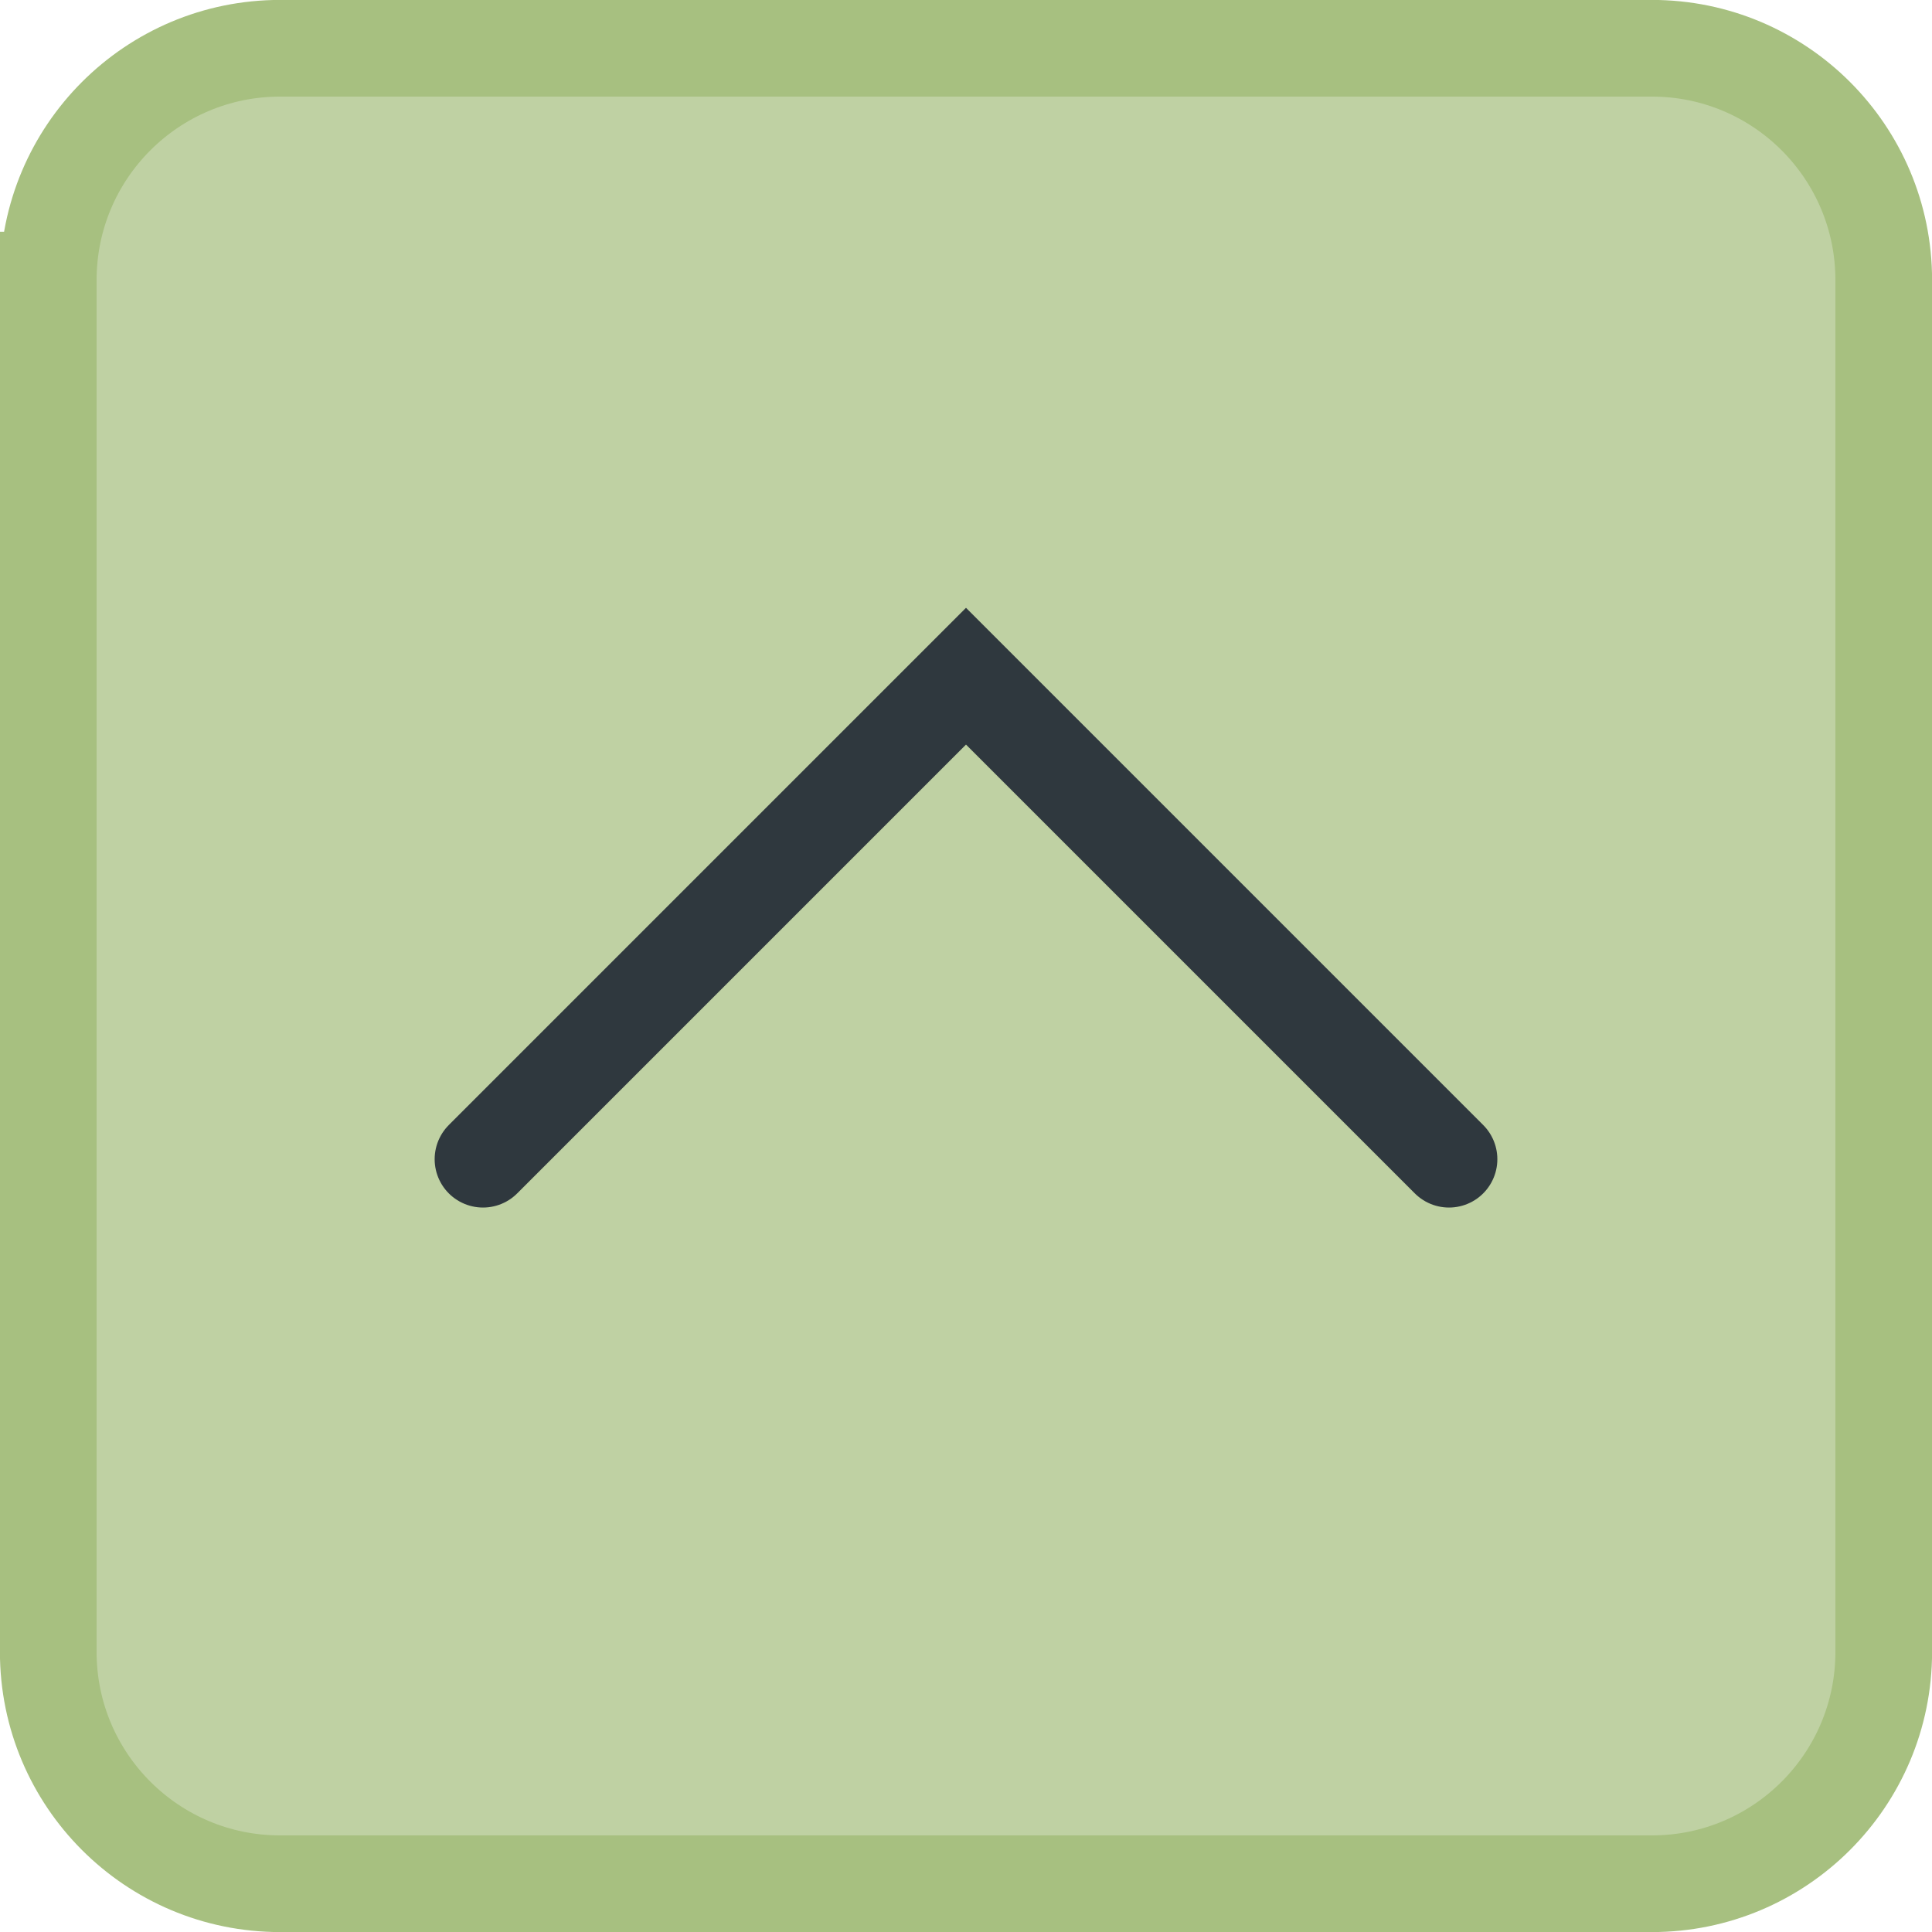
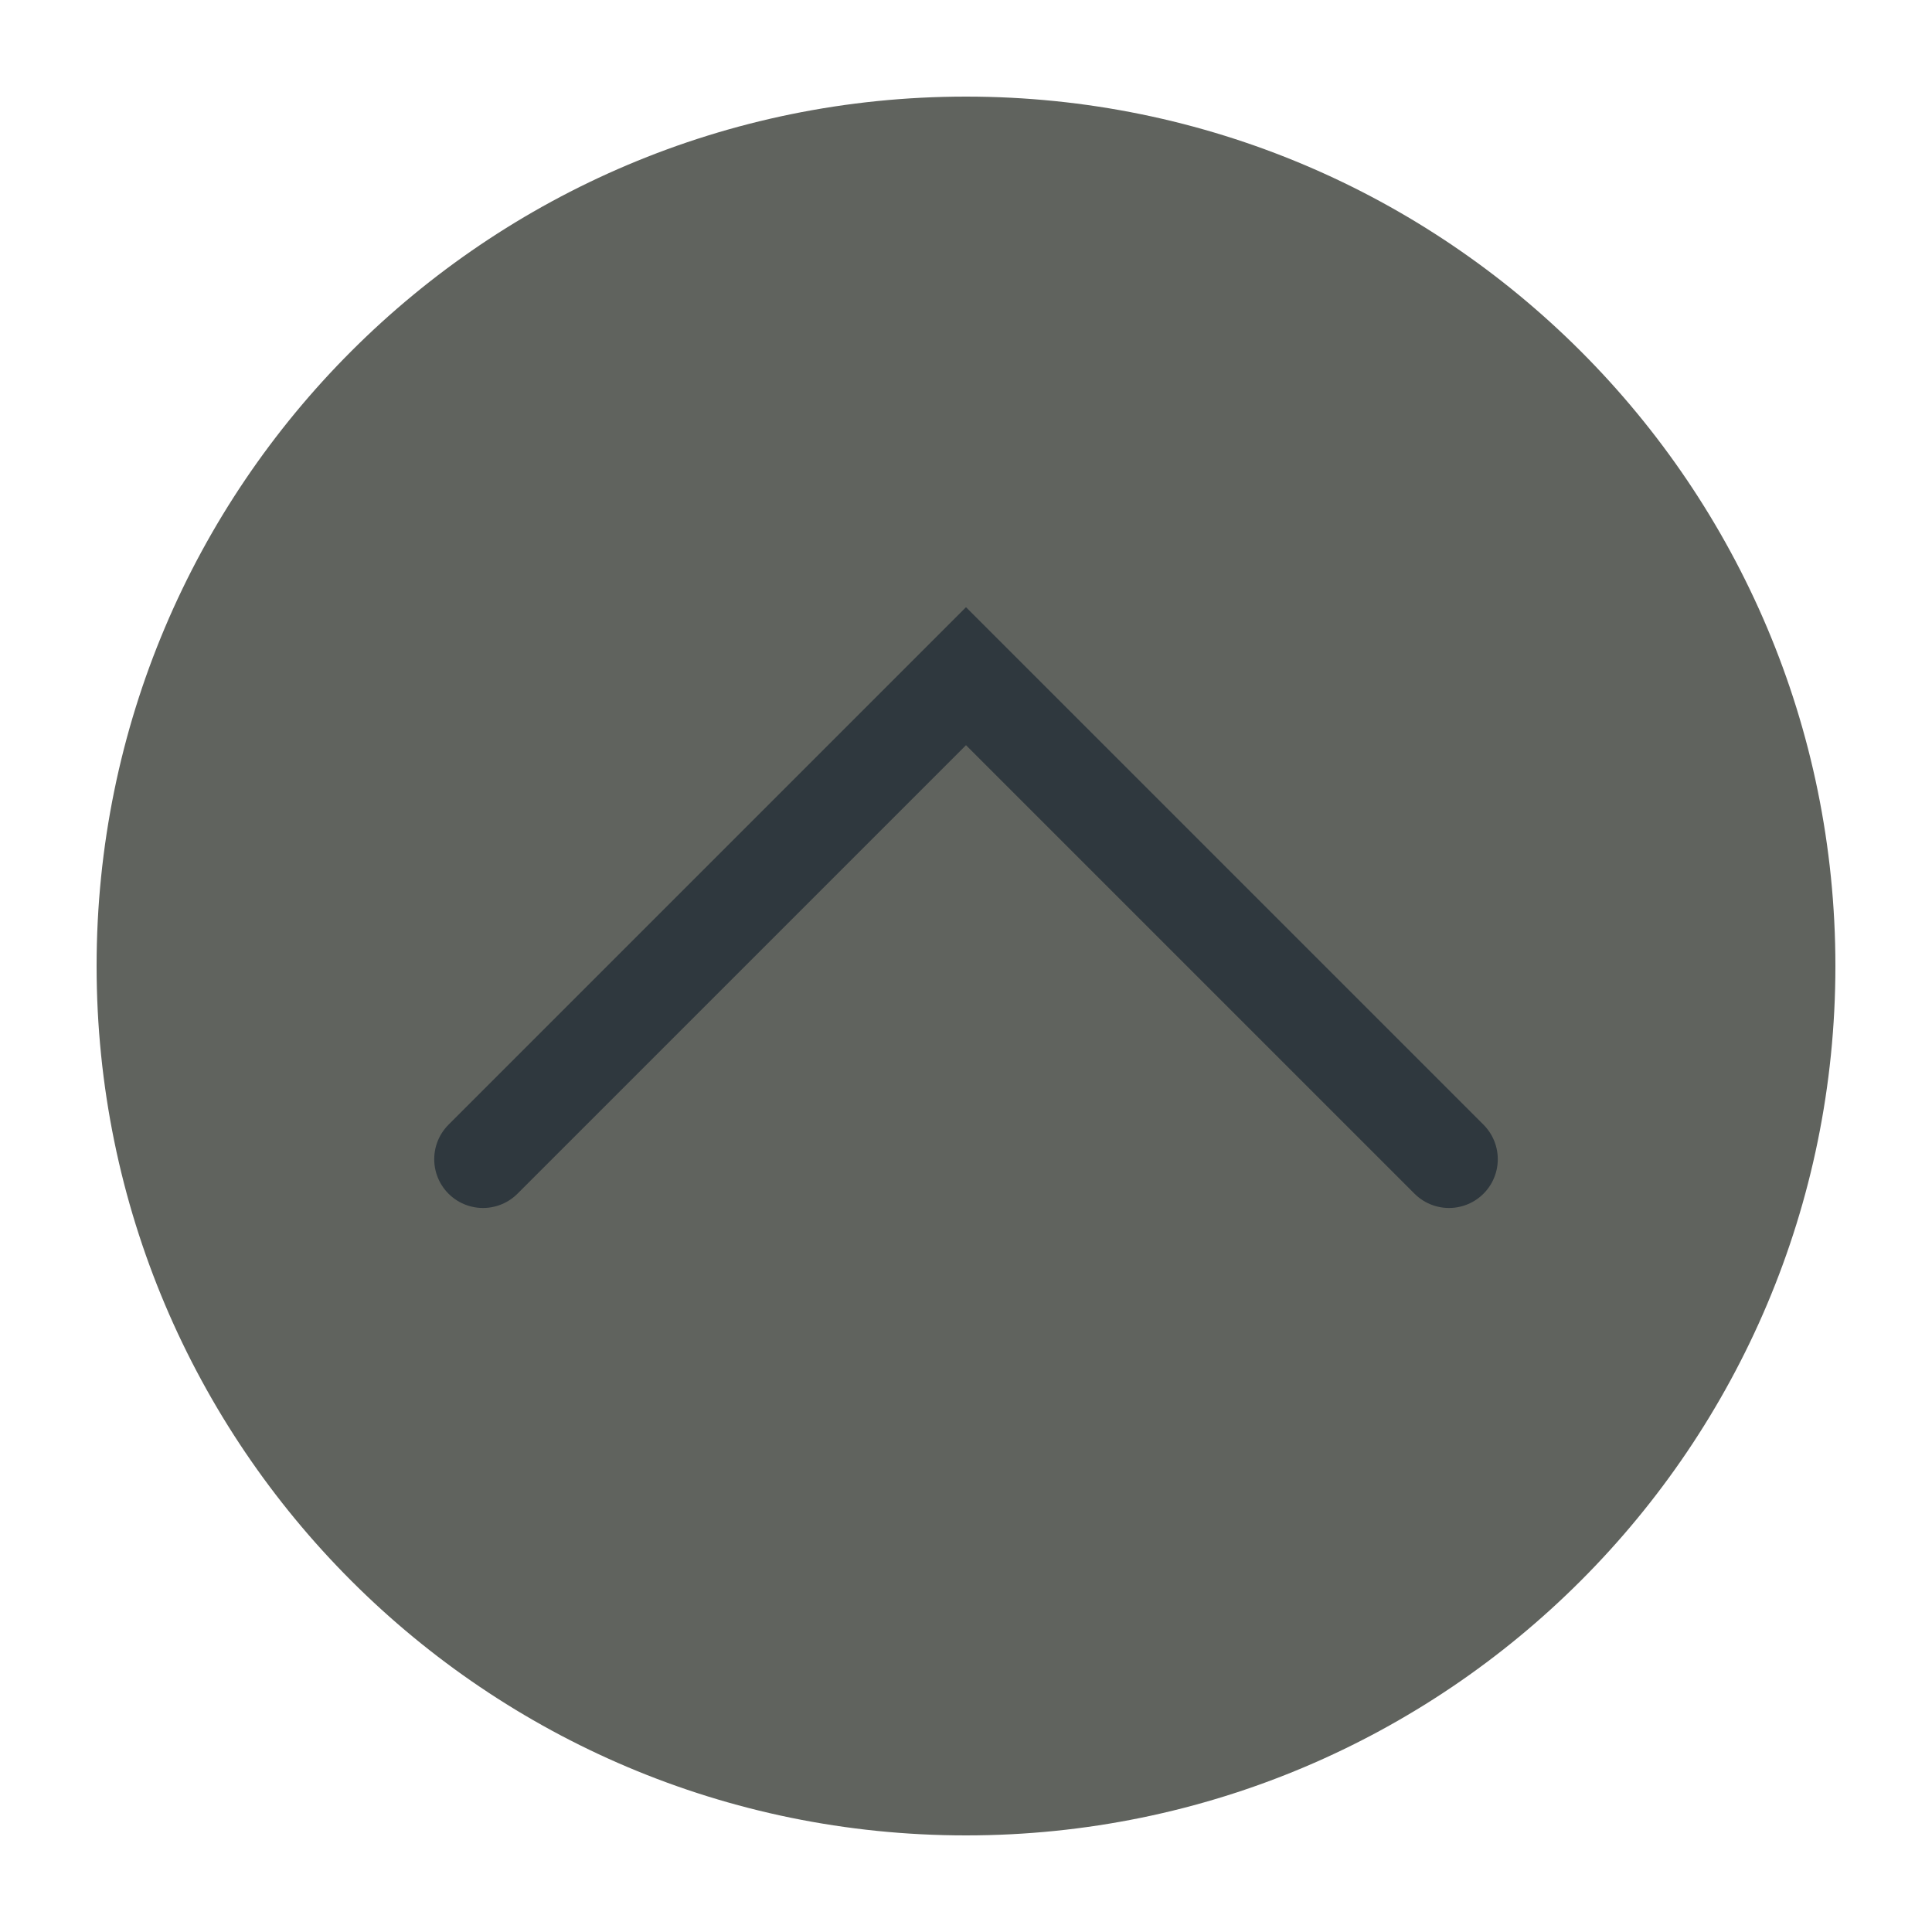
<svg xmlns="http://www.w3.org/2000/svg" viewBox="0 0 50 50" version="1.2" baseProfile="tiny">
  <defs>
</defs>
  <g fill="none" stroke="black" stroke-width="1" fill-rule="evenodd" stroke-linecap="square" stroke-linejoin="bevel">
-     <g fill="none" stroke="#000000" stroke-opacity="1" stroke-width="1" stroke-linecap="square" stroke-linejoin="bevel" transform="matrix(1,0,0,1,0,0)" font-family="Noto Sans" font-size="10" font-weight="400" font-style="normal">
- </g>
-     <g fill="#a7c080" fill-opacity="0.72" stroke="#a7c080" stroke-opacity="1" stroke-width="2.502" stroke-linecap="square" stroke-linejoin="bevel" transform="matrix(1,0,0,1,2.5,2.5)" font-family="Noto Sans" font-size="10" font-weight="400" font-style="normal">
-       <path vector-effect="none" fill-rule="evenodd" d="M-1.251,4.749 C-1.251,1.435 1.435,-1.251 4.749,-1.251 L40.251,-1.251 C43.565,-1.251 46.251,1.435 46.251,4.749 L46.251,40.251 C46.251,43.565 43.565,46.251 40.251,46.251 L4.749,46.251 C1.435,46.251 -1.251,43.565 -1.251,40.251 L-1.251,4.749" />
+     <g fill="#60635e" fill-opacity="1" stroke="none" transform="matrix(2.5,0,0,2.5,2.5,2.5)" font-family="Noto Sans" font-size="10" font-weight="400" font-style="normal">
+       <circle cx="9" cy="9" r="9" />
    </g>
-     <g fill="none" stroke="#000000" stroke-opacity="1" stroke-width="1" stroke-linecap="square" stroke-linejoin="bevel" transform="matrix(1,0,0,1,0,0)" font-family="Noto Sans" font-size="10" font-weight="400" font-style="normal">
- </g>
-     <g fill="none" stroke="#2f383e" stroke-opacity="1" stroke-width="1.001" stroke-linecap="square" stroke-linejoin="bevel" transform="matrix(2.5,0,0,2.5,2.5,2.5)" font-family="Noto Sans" font-size="10" font-weight="400" font-style="normal">
- </g>
-     <g fill="none" stroke="#2f383e" stroke-opacity="1" stroke-width="1.001" stroke-linecap="round" stroke-linejoin="miter" stroke-miterlimit="2" transform="matrix(2.5,0,0,2.5,2.5,2.5)" font-family="Noto Sans" font-size="10" font-weight="400" font-style="normal">
+     <g fill="none" stroke="#2f383e" stroke-opacity="1" stroke-width="1.01" stroke-linecap="round" stroke-linejoin="miter" stroke-miterlimit="2" transform="matrix(2.5,0,0,2.5,2.5,2.5)" font-family="Noto Sans" font-size="10" font-weight="400" font-style="normal">
      <polyline fill="none" vector-effect="none" points="4,11 9,6 14,11 " />
    </g>
-     <g fill="none" stroke="#2f383e" stroke-opacity="1" stroke-width="1.001" stroke-linecap="square" stroke-linejoin="bevel" transform="matrix(2.5,0,0,2.5,2.5,2.5)" font-family="Noto Sans" font-size="10" font-weight="400" font-style="normal">
- </g>
    <g fill="none" stroke="#000000" stroke-opacity="1" stroke-width="1" stroke-linecap="square" stroke-linejoin="bevel" transform="matrix(1,0,0,1,0,0)" font-family="Noto Sans" font-size="10" font-weight="400" font-style="normal">
</g>
  </g>
</svg>
